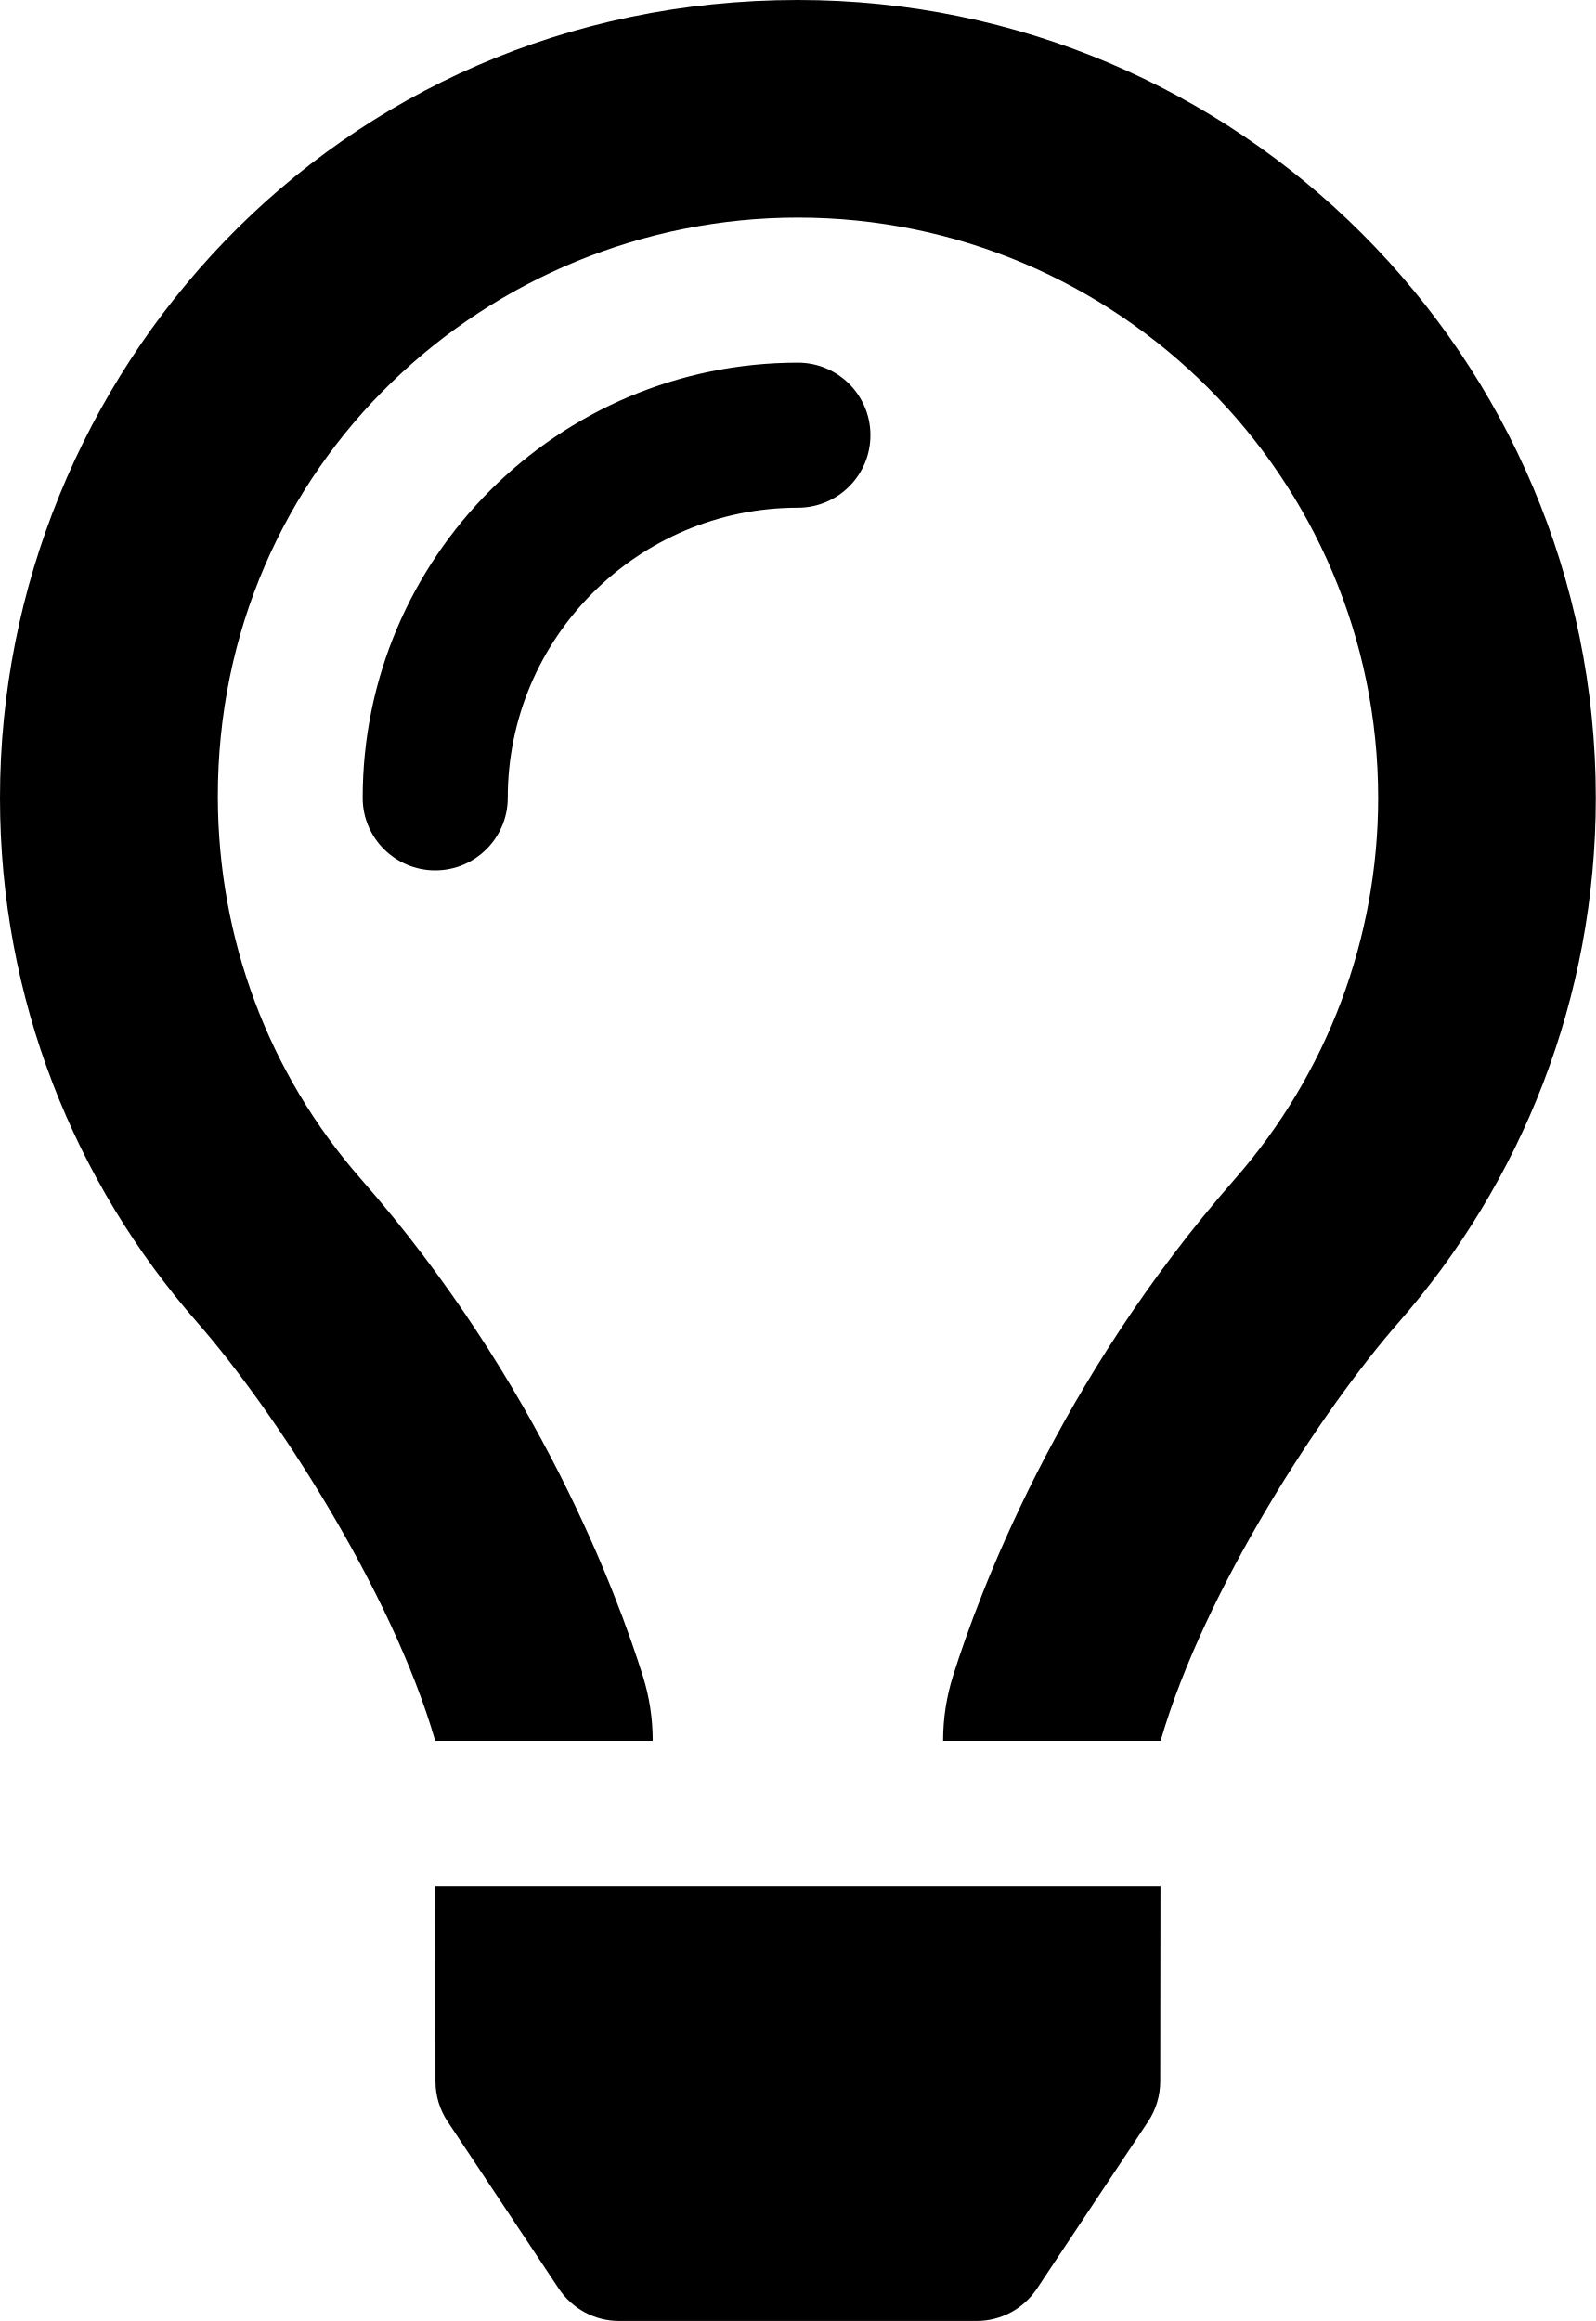
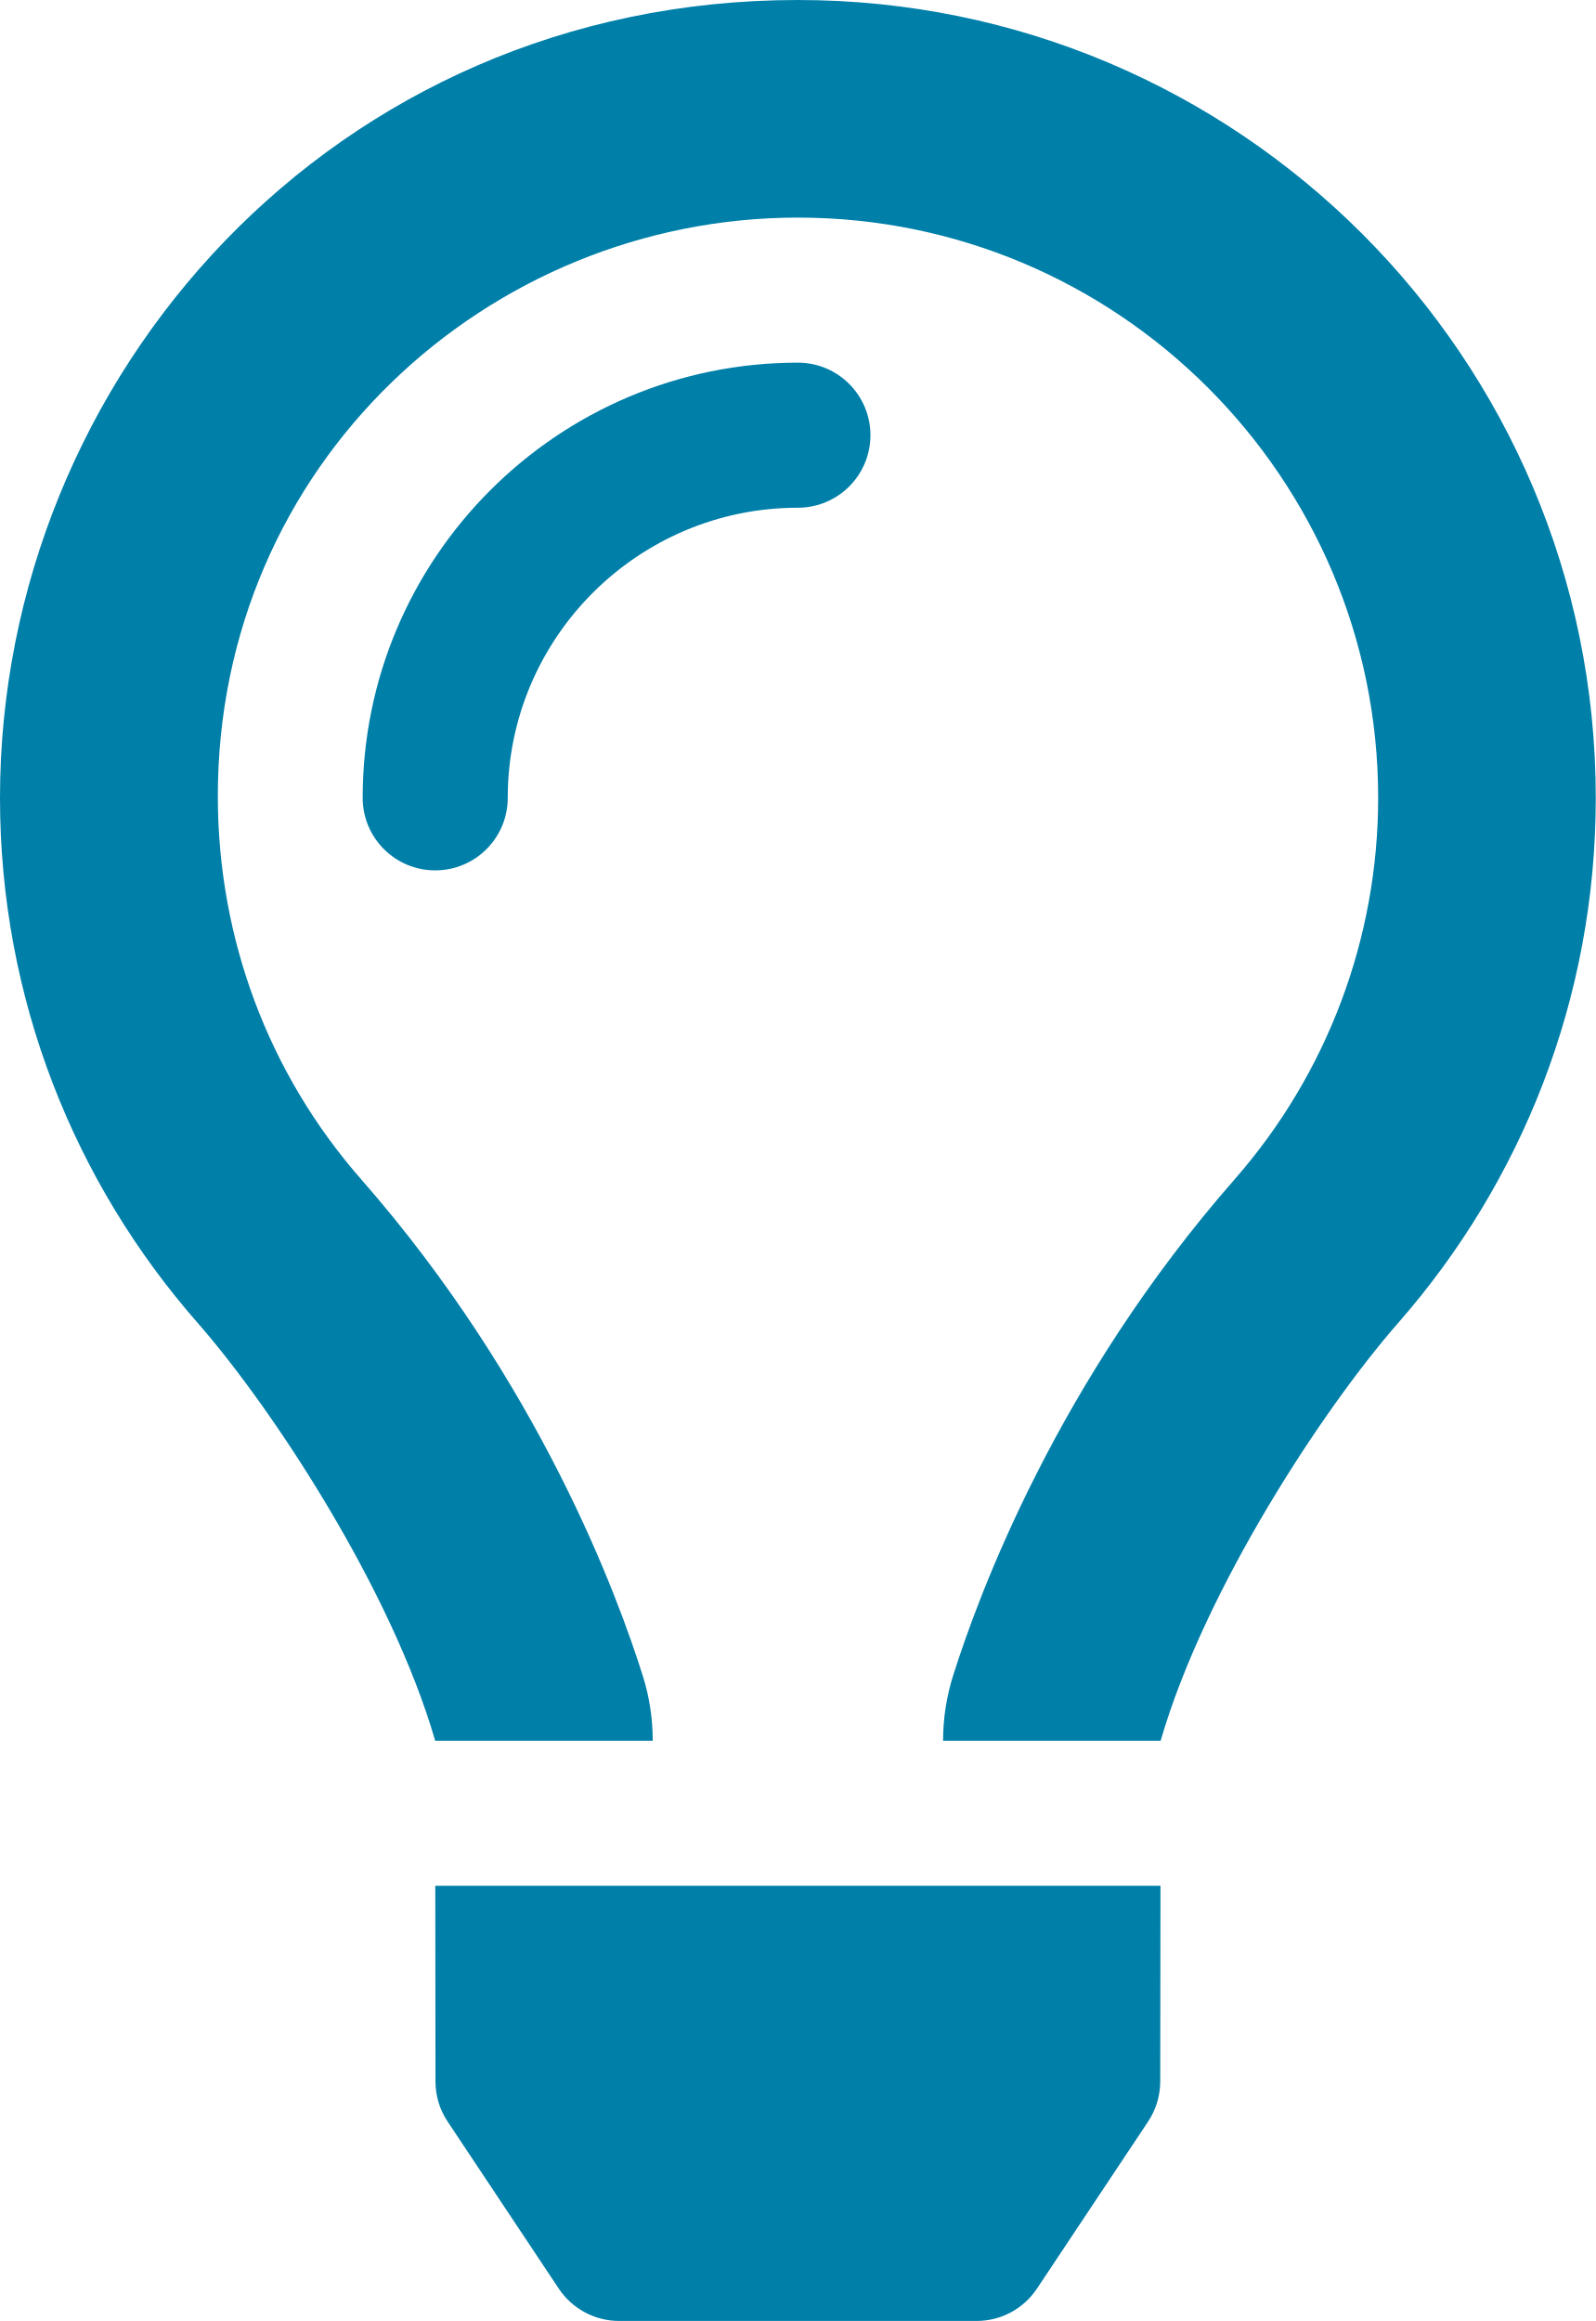
- <svg xmlns="http://www.w3.org/2000/svg" aria-hidden="true" focusable="false" data-prefix="far" data-icon="lightbulb" role="img" viewBox="0 0 352 512">
-   <path fill="currentColor" d="M176 80c-52.94 0-96 43.06-96 96 0 8.84 7.16 16 16 16s16-7.16 16-16c0-35.3 28.72-64 64-64 8.84 0 16-7.16 16-16s-7.16-16-16-16zM96.06 459.17c0 3.15.93 6.22 2.68 8.84l24.51 36.84c2.97 4.46 7.97 7.14 13.32 7.14h78.85c5.36 0 10.36-2.68 13.32-7.14l24.51-36.84c1.74-2.62 2.67-5.7 2.68-8.84l.05-43.18H96.02l.04 43.18zM176 0C73.72 0 0 82.97 0 176c0 44.37 16.45 84.85 43.56 115.78 16.64 18.99 42.74 58.8 52.42 92.16v.06h48v-.12c-.01-4.77-.72-9.51-2.15-14.07-5.59-17.81-22.82-64.77-62.17-109.67-20.54-23.43-31.52-53.15-31.61-84.14-.2-73.64 59.67-128 127.95-128 70.58 0 128 57.42 128 128 0 30.97-11.24 60.85-31.65 84.14-39.11 44.61-56.42 91.47-62.1 109.46a47.507 47.507 0 0 0-2.22 14.3v.1h48v-.05c9.68-33.37 35.78-73.18 52.42-92.16C335.55 260.85 352 220.37 352 176 352 78.8 273.2 0 176 0z" />
+ <svg xmlns="http://www.w3.org/2000/svg" aria-hidden="true" focusable="false" role="img" viewBox="0 0 352 512">
+   <path fill="#007FA9" d="M176 80c-52.94 0-96 43.06-96 96 0 8.84 7.16 16 16 16s16-7.16 16-16c0-35.3 28.72-64 64-64 8.84 0 16-7.16 16-16s-7.16-16-16-16zM96.06 459.17c0 3.15.93 6.22 2.68 8.84l24.51 36.84c2.97 4.46 7.97 7.14 13.32 7.14h78.85c5.36 0 10.36-2.68 13.32-7.14l24.51-36.84c1.74-2.62 2.67-5.7 2.68-8.84l.05-43.18H96.02l.04 43.18zM176 0C73.72 0 0 82.97 0 176c0 44.37 16.45 84.85 43.56 115.78 16.64 18.99 42.74 58.8 52.42 92.16v.06h48v-.12c-.01-4.77-.72-9.51-2.15-14.07-5.59-17.81-22.82-64.77-62.17-109.67-20.54-23.43-31.52-53.15-31.61-84.14-.2-73.64 59.67-128 127.95-128 70.58 0 128 57.42 128 128 0 30.97-11.24 60.85-31.65 84.14-39.11 44.61-56.42 91.47-62.1 109.46a47.507 47.507 0 0 0-2.22 14.3v.1h48v-.05c9.68-33.37 35.78-73.18 52.42-92.16C335.55 260.85 352 220.37 352 176 352 78.8 273.2 0 176 0z" />
</svg>
